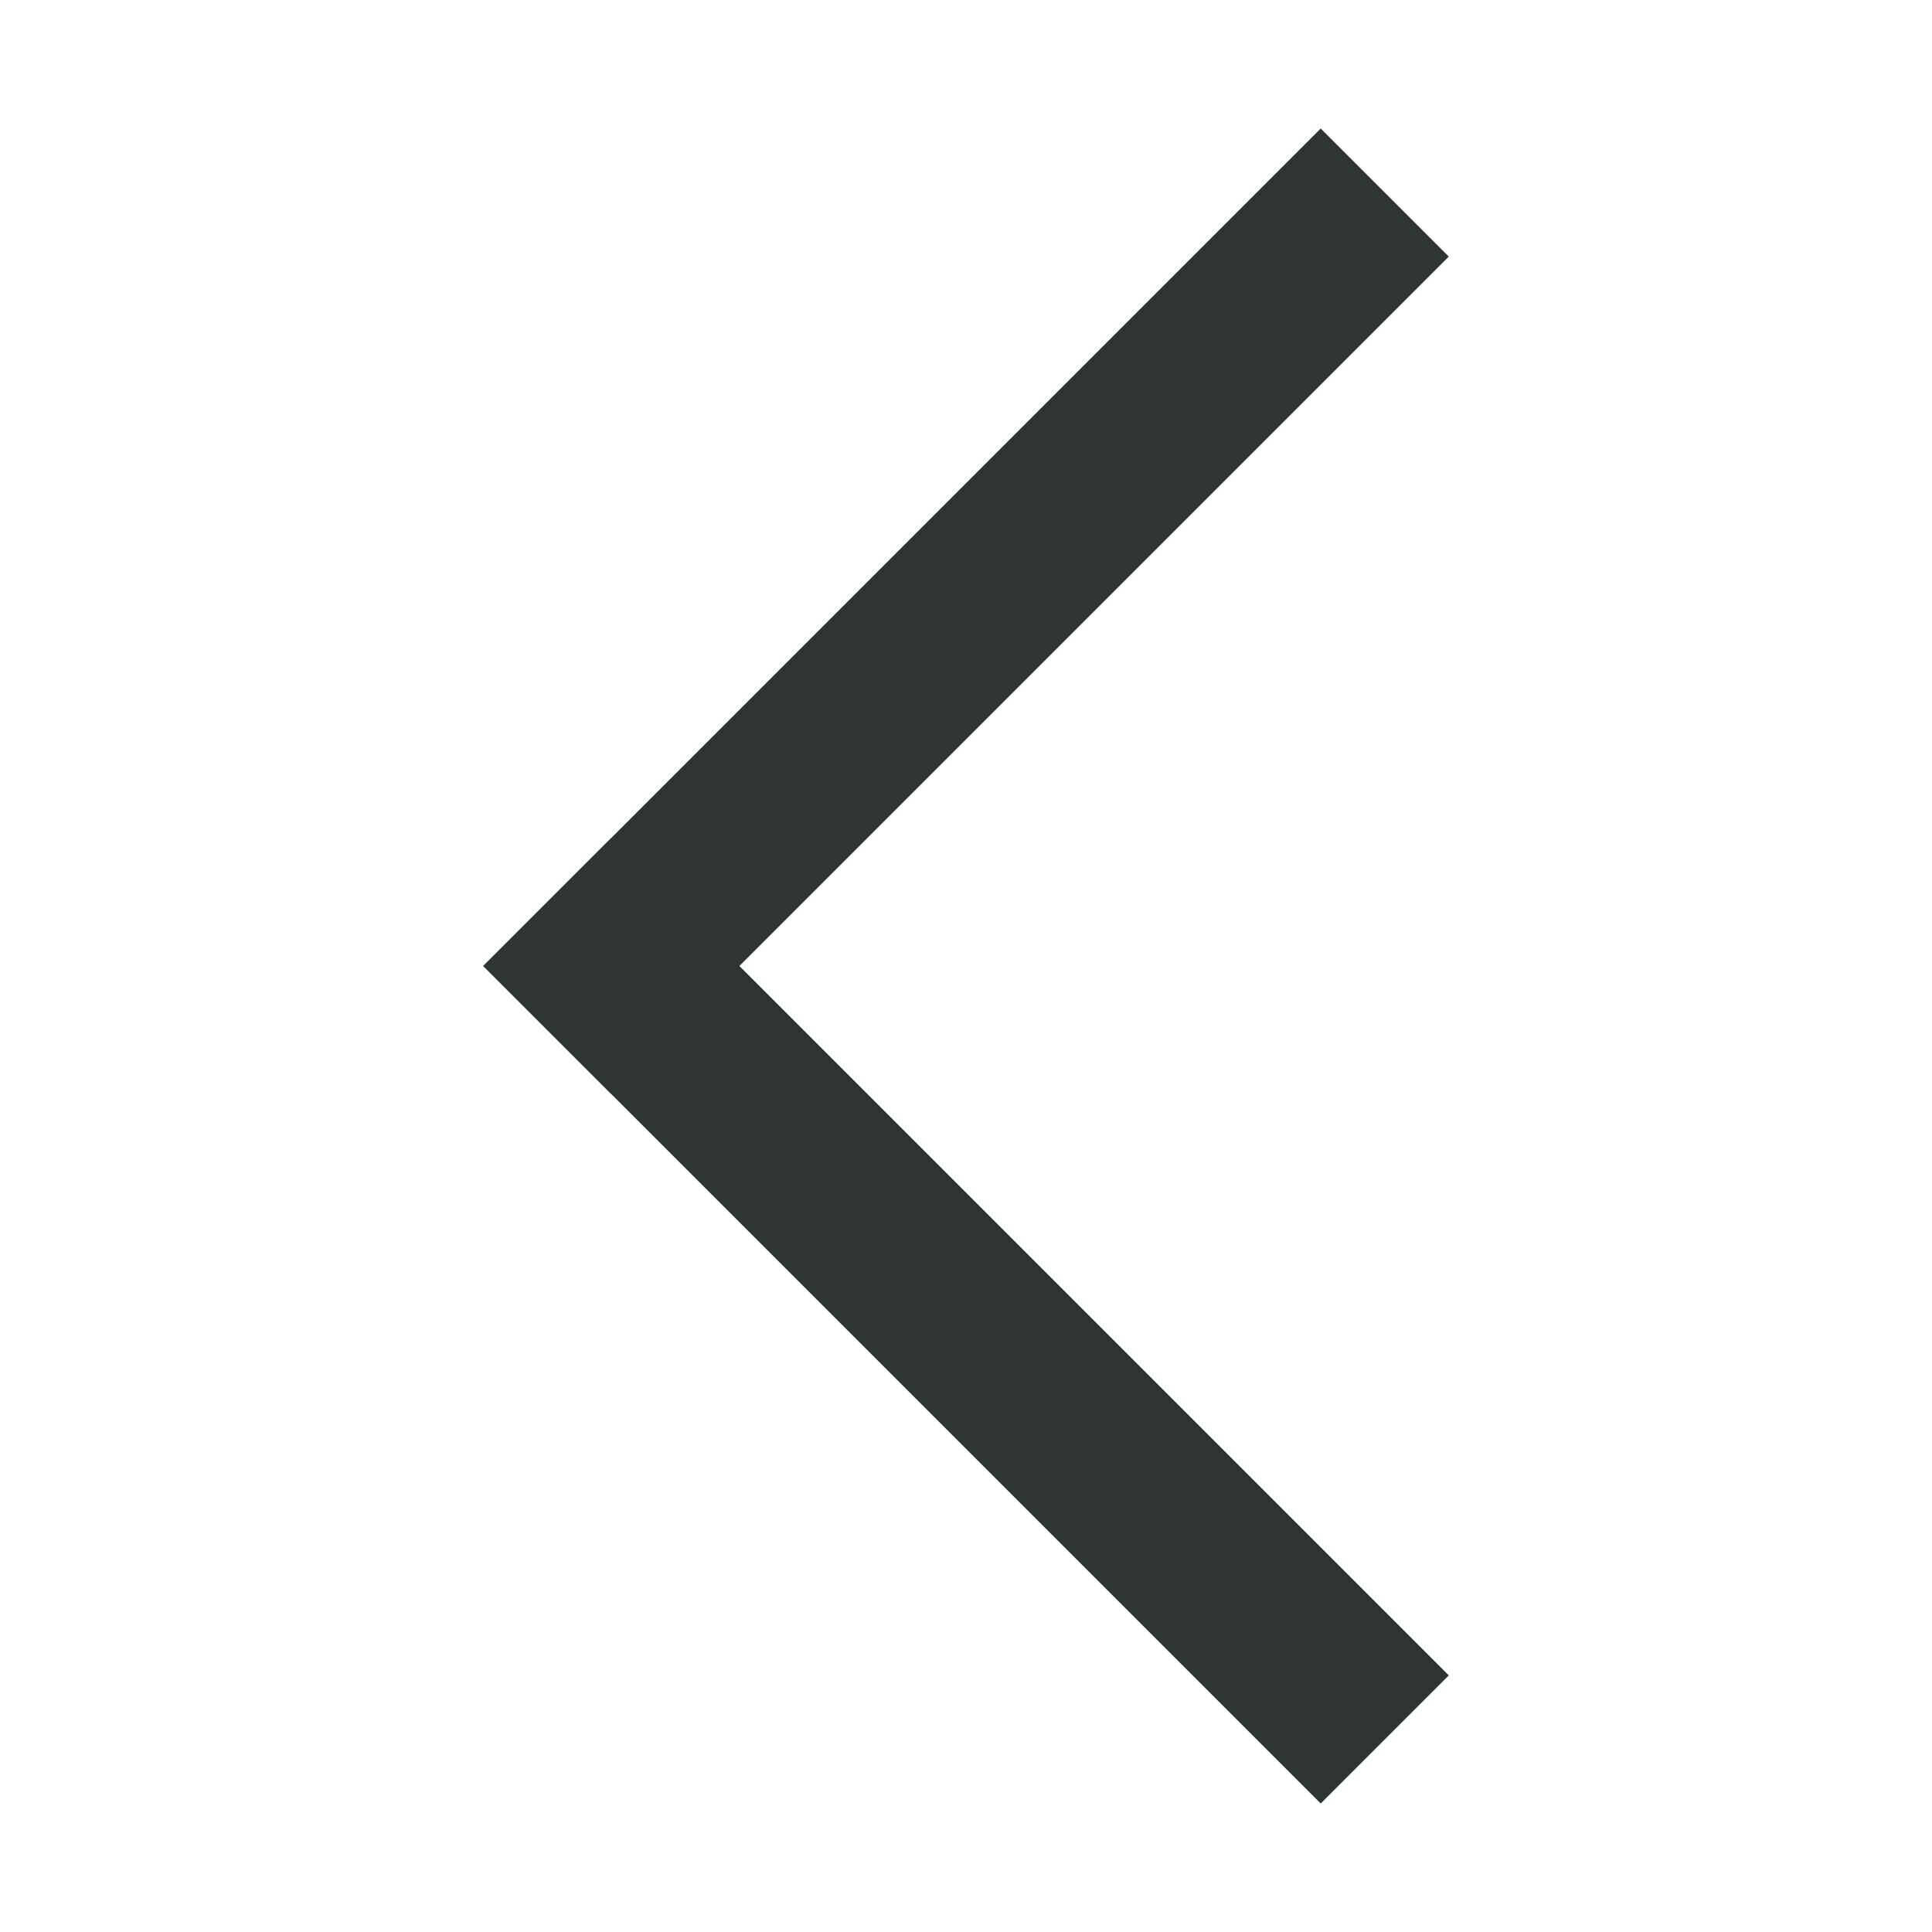
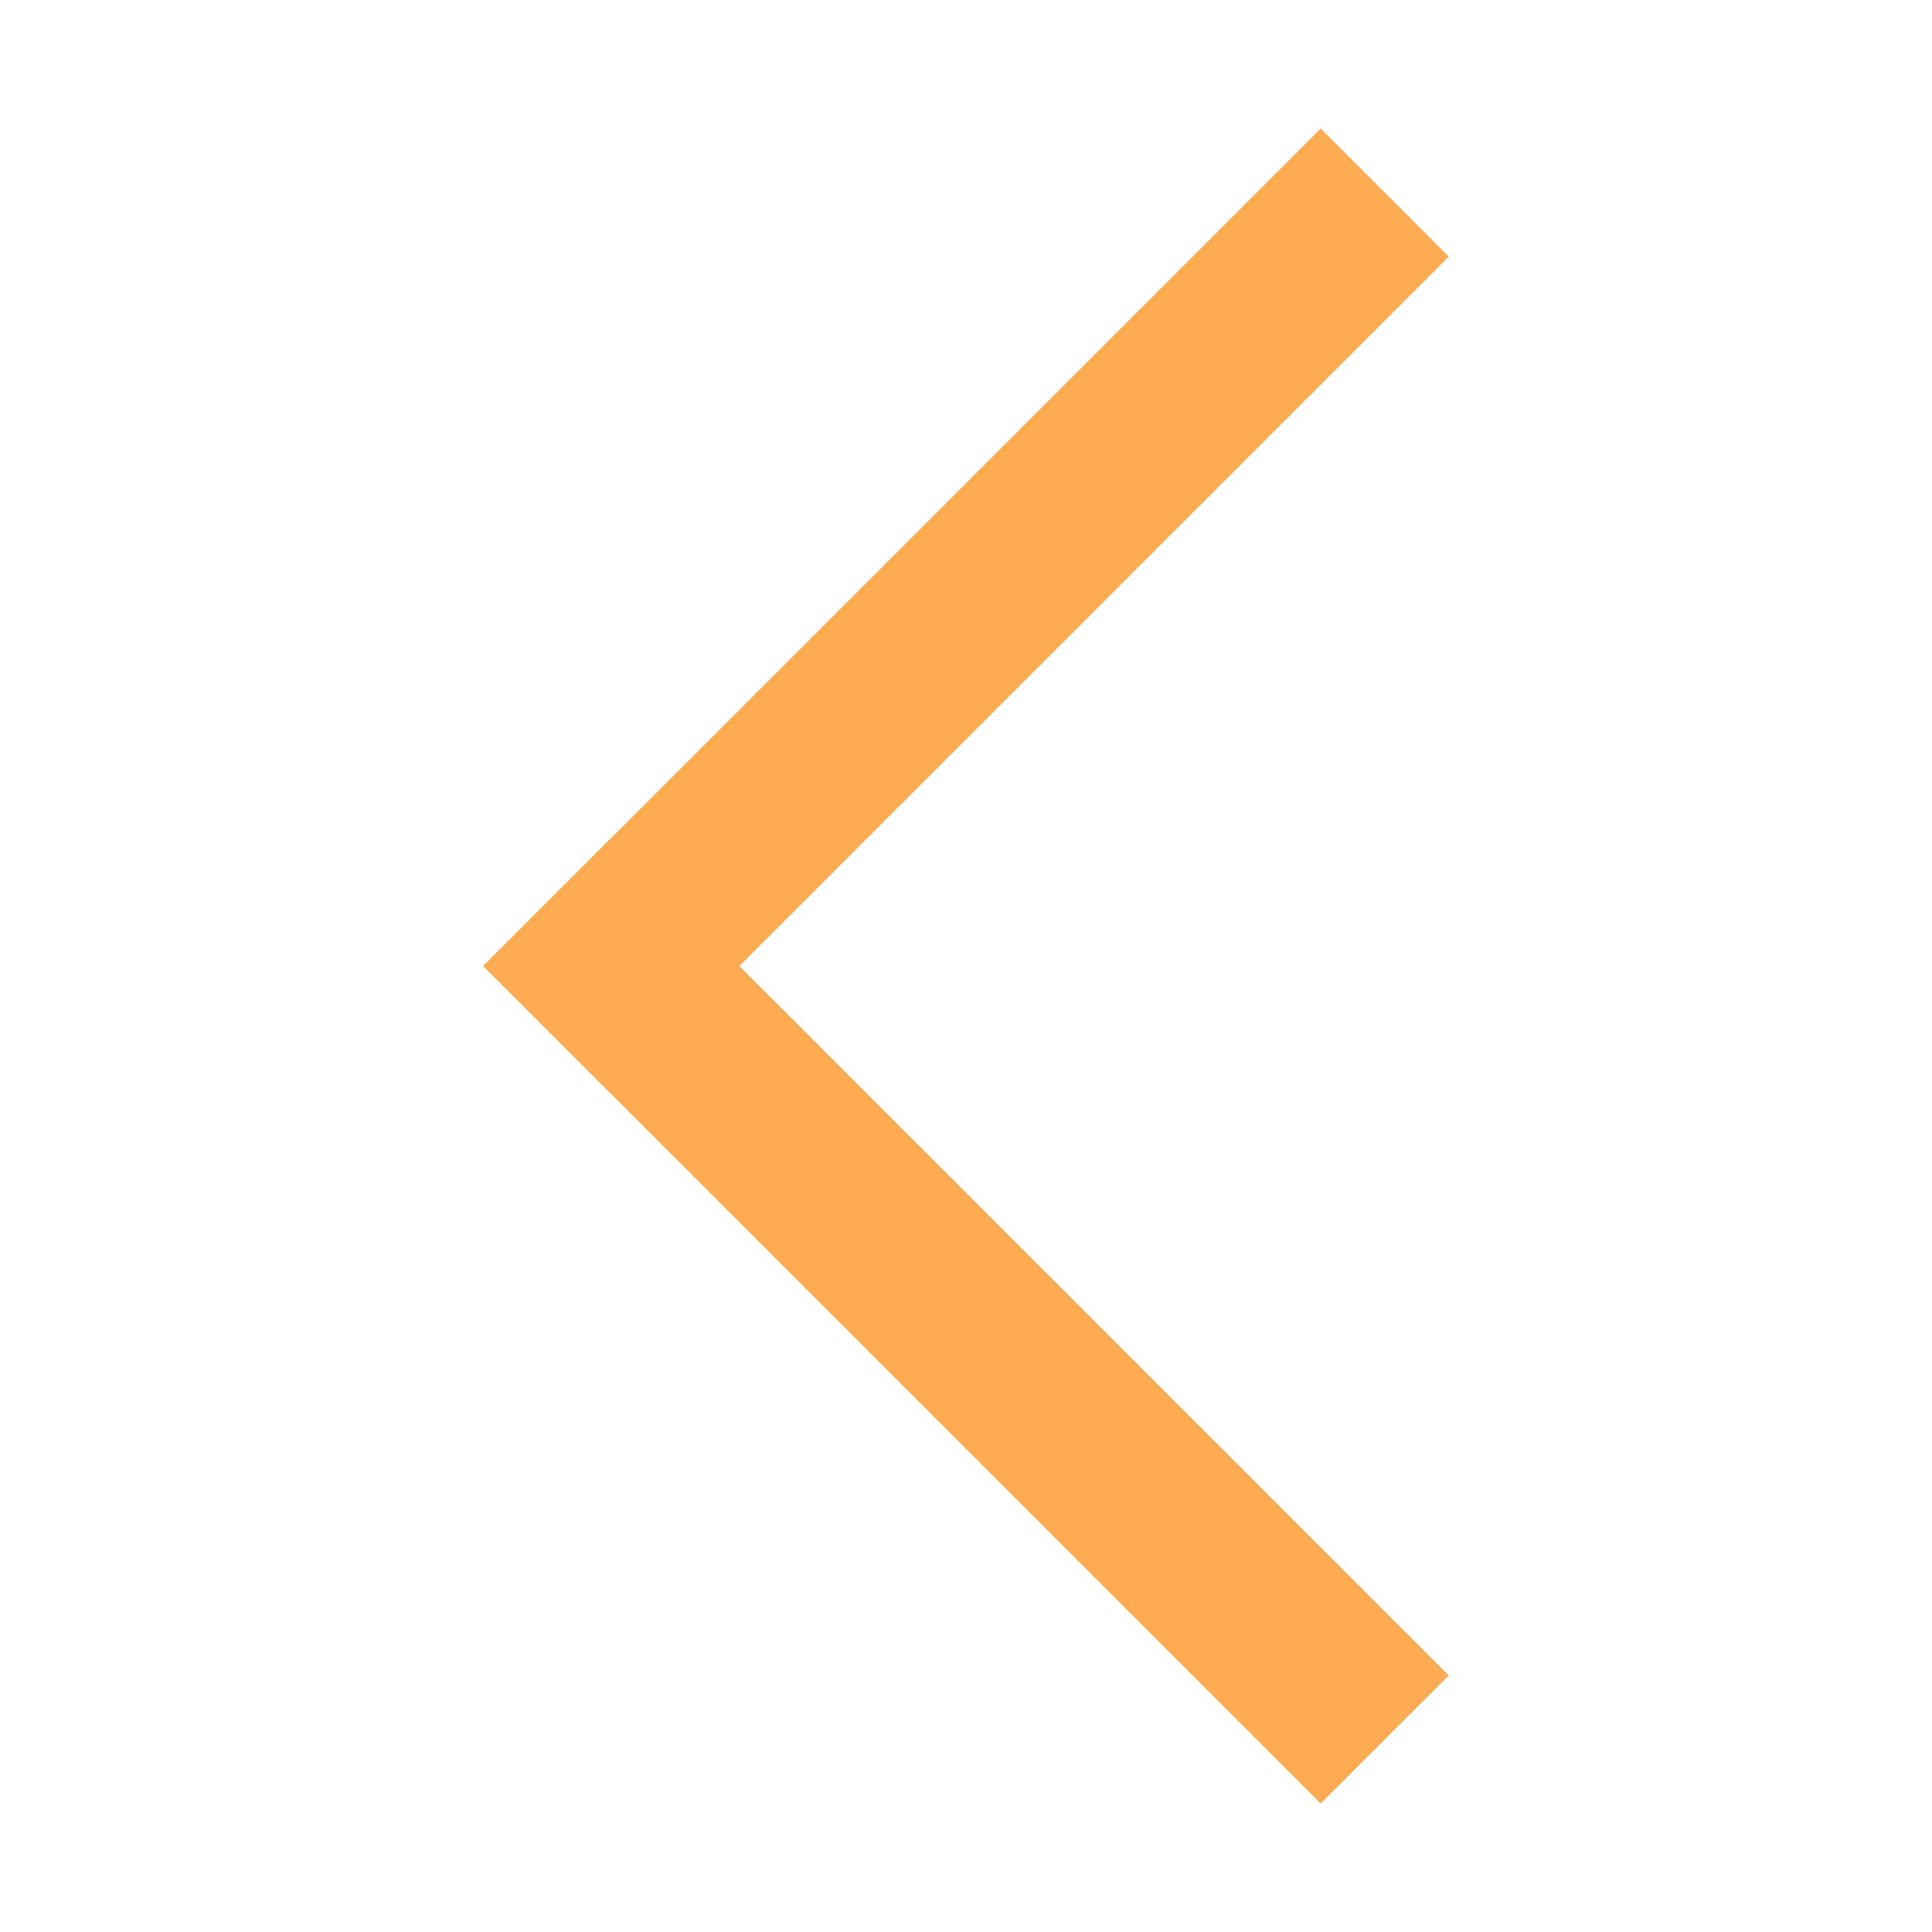
<svg xmlns="http://www.w3.org/2000/svg" height="128px" id="Layer_1" style="enable-background:new 0 0 128 128;" version="1.1" viewBox="0 0 128 128" width="128px" xml:space="preserve">
  <g>
-     <line style="fill:none;stroke:#2F3435;stroke-width:12;stroke-linecap:square;stroke-miterlimit:10;" x1="87.5" x2="40.5" y1="111" y2="64" />
-     <line style="fill:none;stroke:#2F3435;stroke-width:12;stroke-linecap:square;stroke-miterlimit:10;" x1="40.5" x2="87.5" y1="64" y2="17" />
+     <line style="fill:none;stroke:#ffab52;stroke-width:12;stroke-linecap:square;stroke-miterlimit:10;" x1="87.5" x2="40.5" y1="111" y2="64" />
+     <line style="fill:none;stroke:#ffab52;stroke-width:12;stroke-linecap:square;stroke-miterlimit:10;" x1="40.5" x2="87.5" y1="64" y2="17" />
  </g>
</svg>
